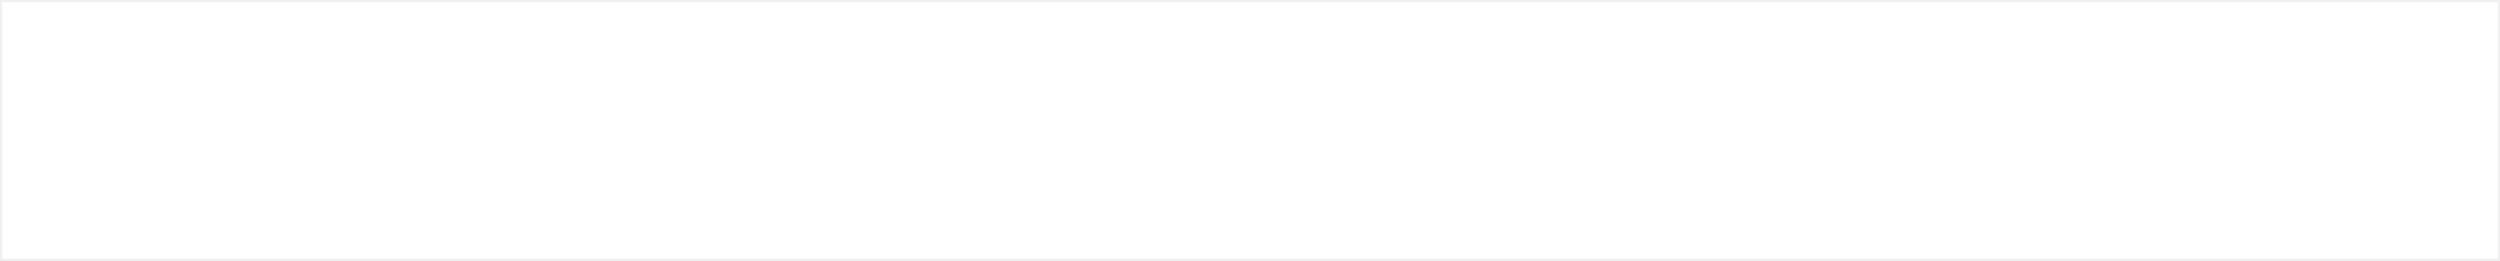
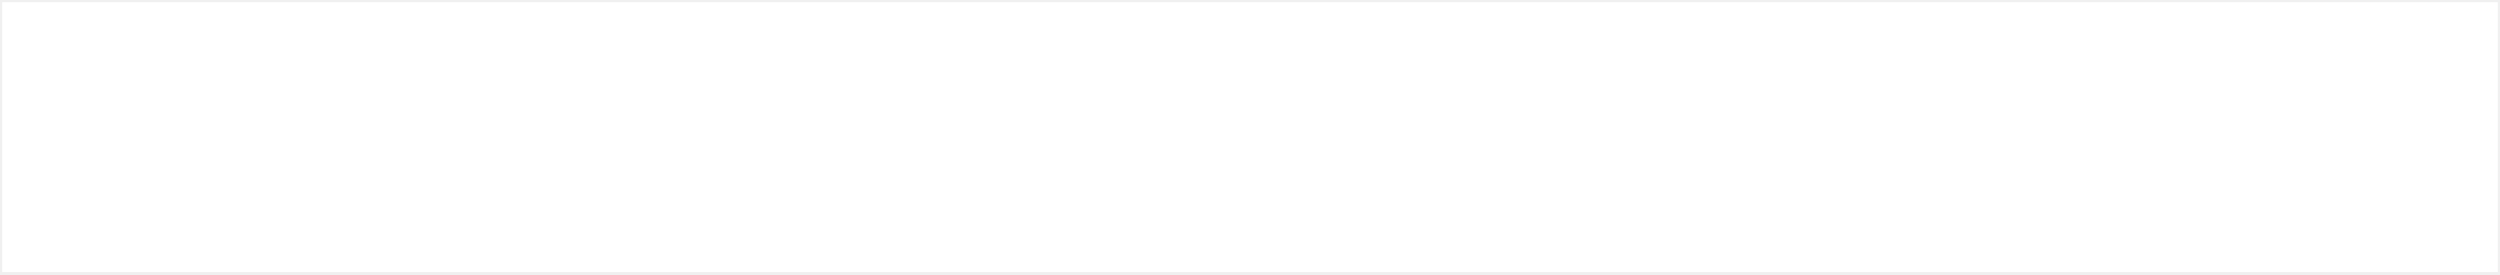
- <svg xmlns="http://www.w3.org/2000/svg" version="1.1" width="1121px" height="117px">
+ <svg xmlns="http://www.w3.org/2000/svg" version="1.1" width="1121px" height="123px">
  <g>
-     <path d="M 1 1  L 1120 1  L 1120 116  L 1 116  L 1 1  Z " fill-rule="nonzero" fill="#ffffff" stroke="none" />
+     <path d="M 1 1  L 1120 1  L 1120 122  L 1 122  L 1 1  Z " fill-rule="nonzero" fill="#ffffff" stroke="none" />
  </g>
</svg>
